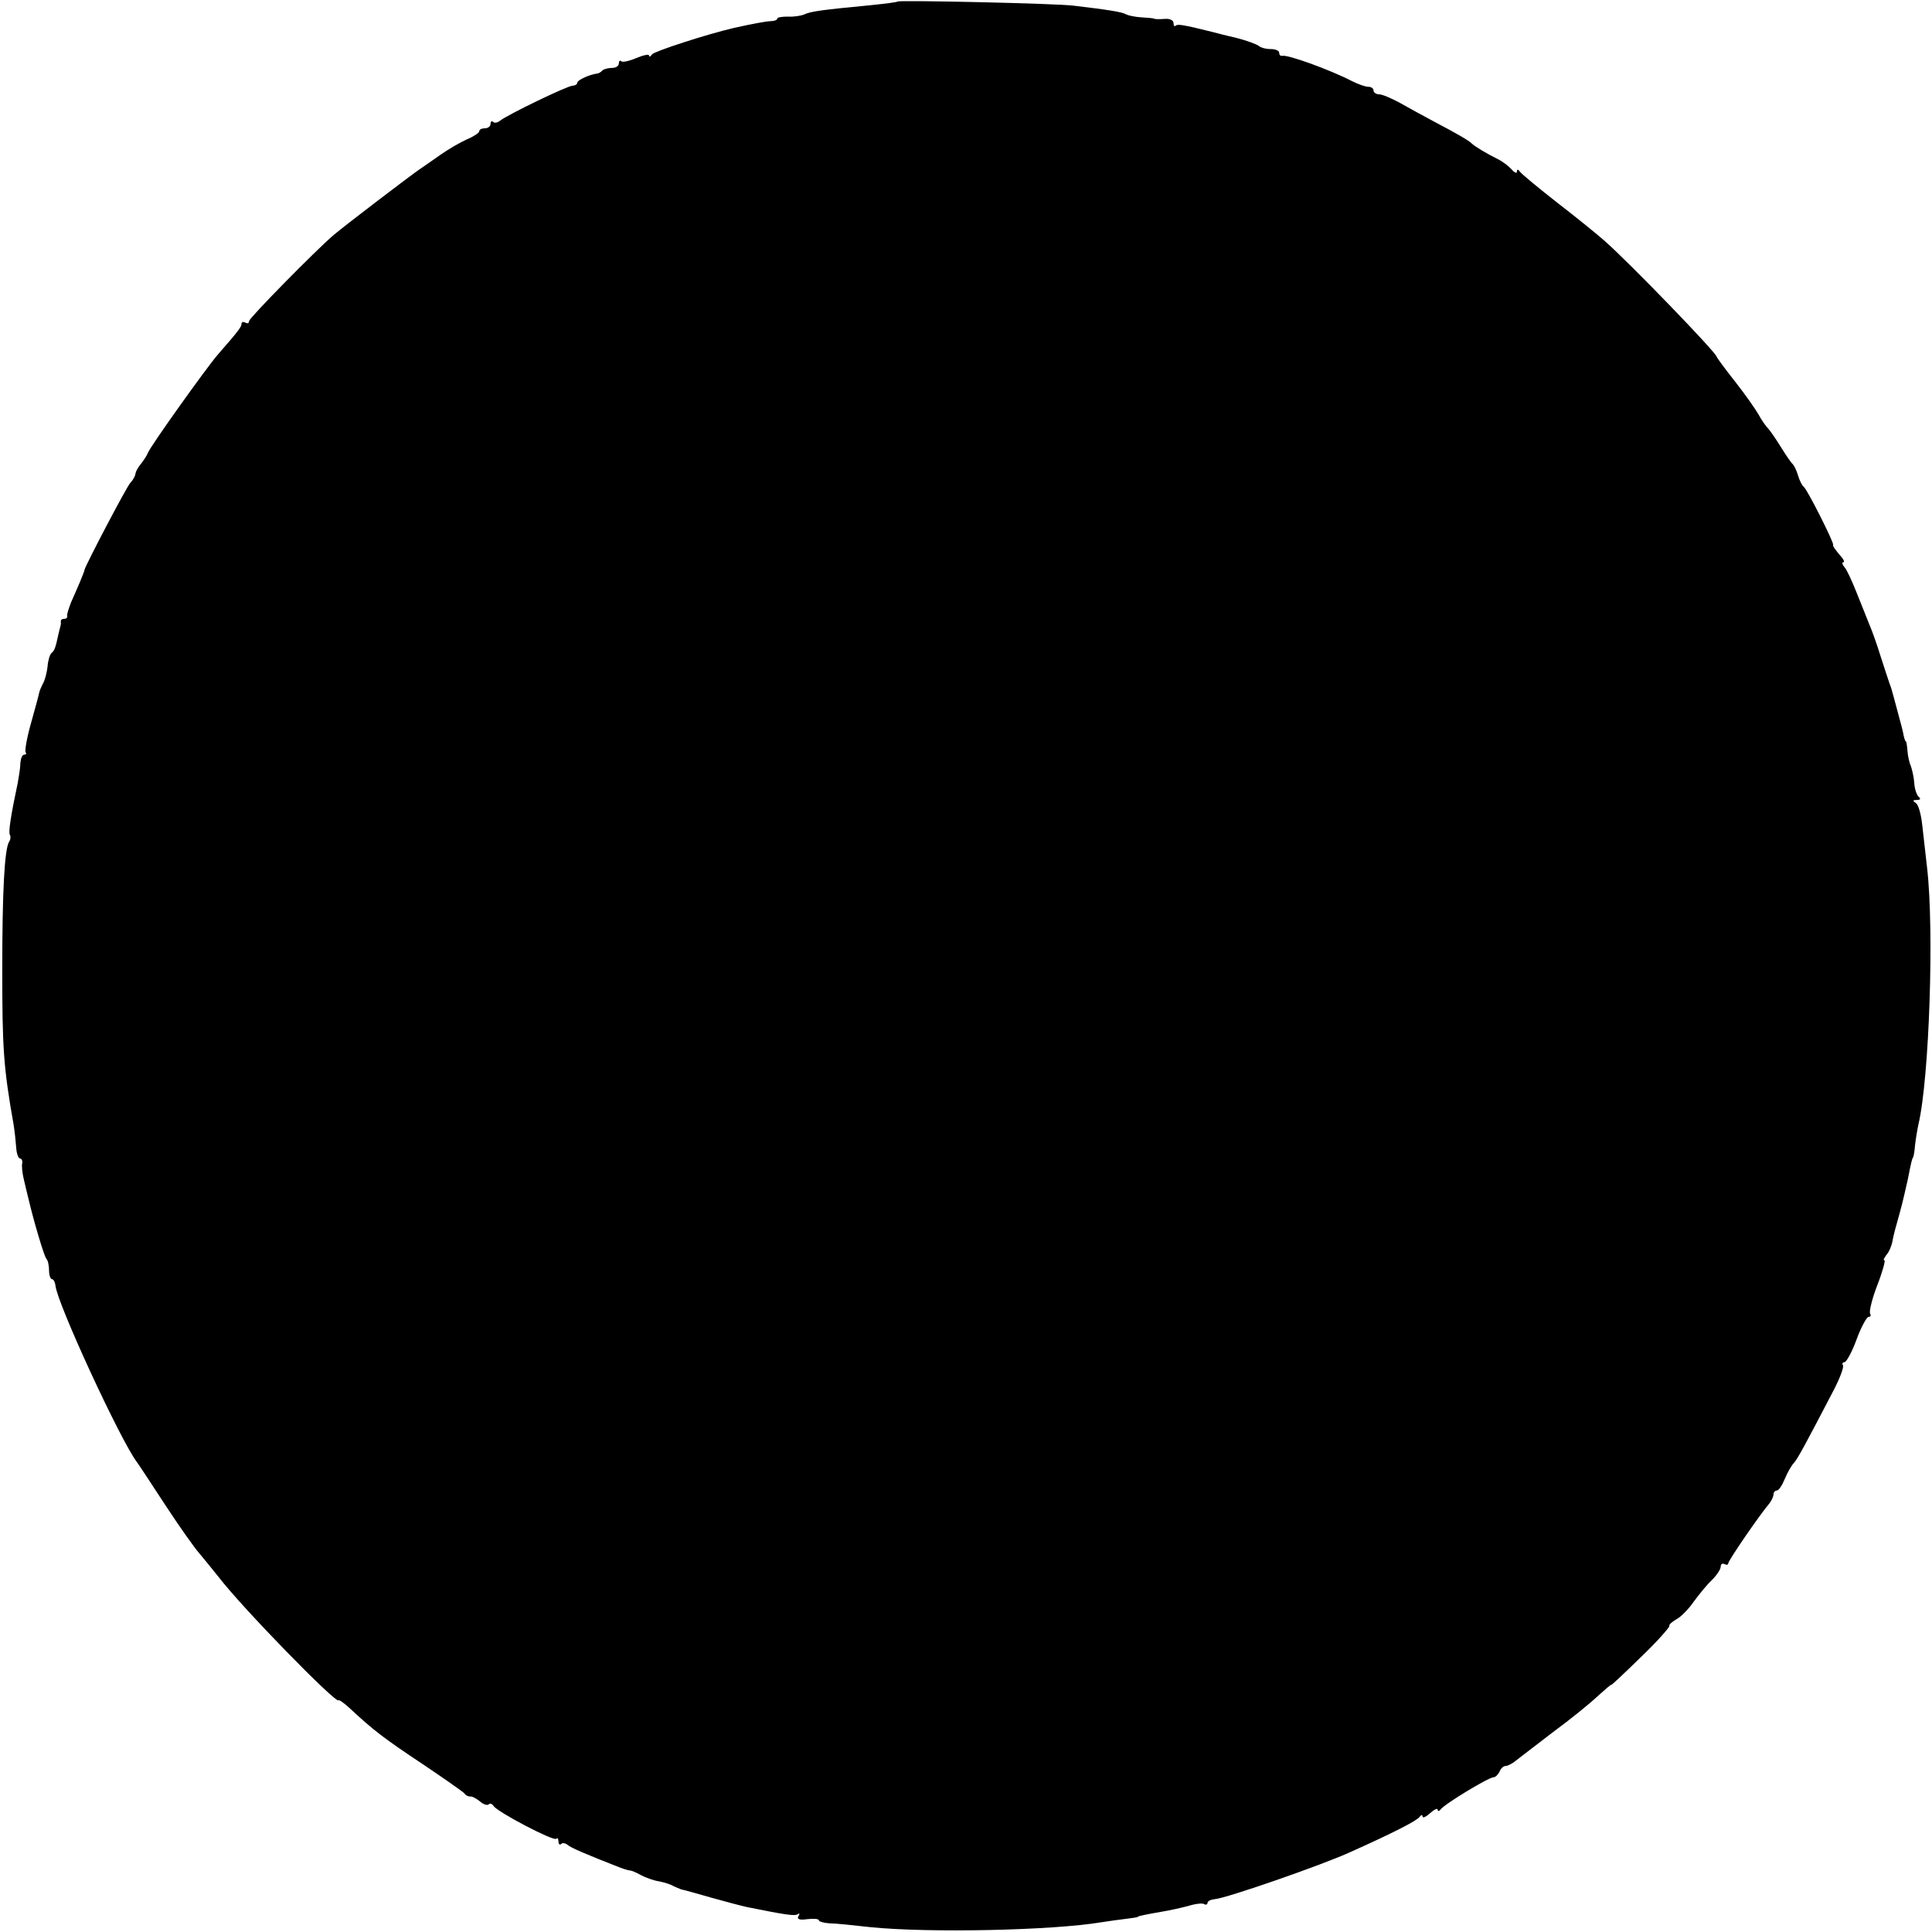
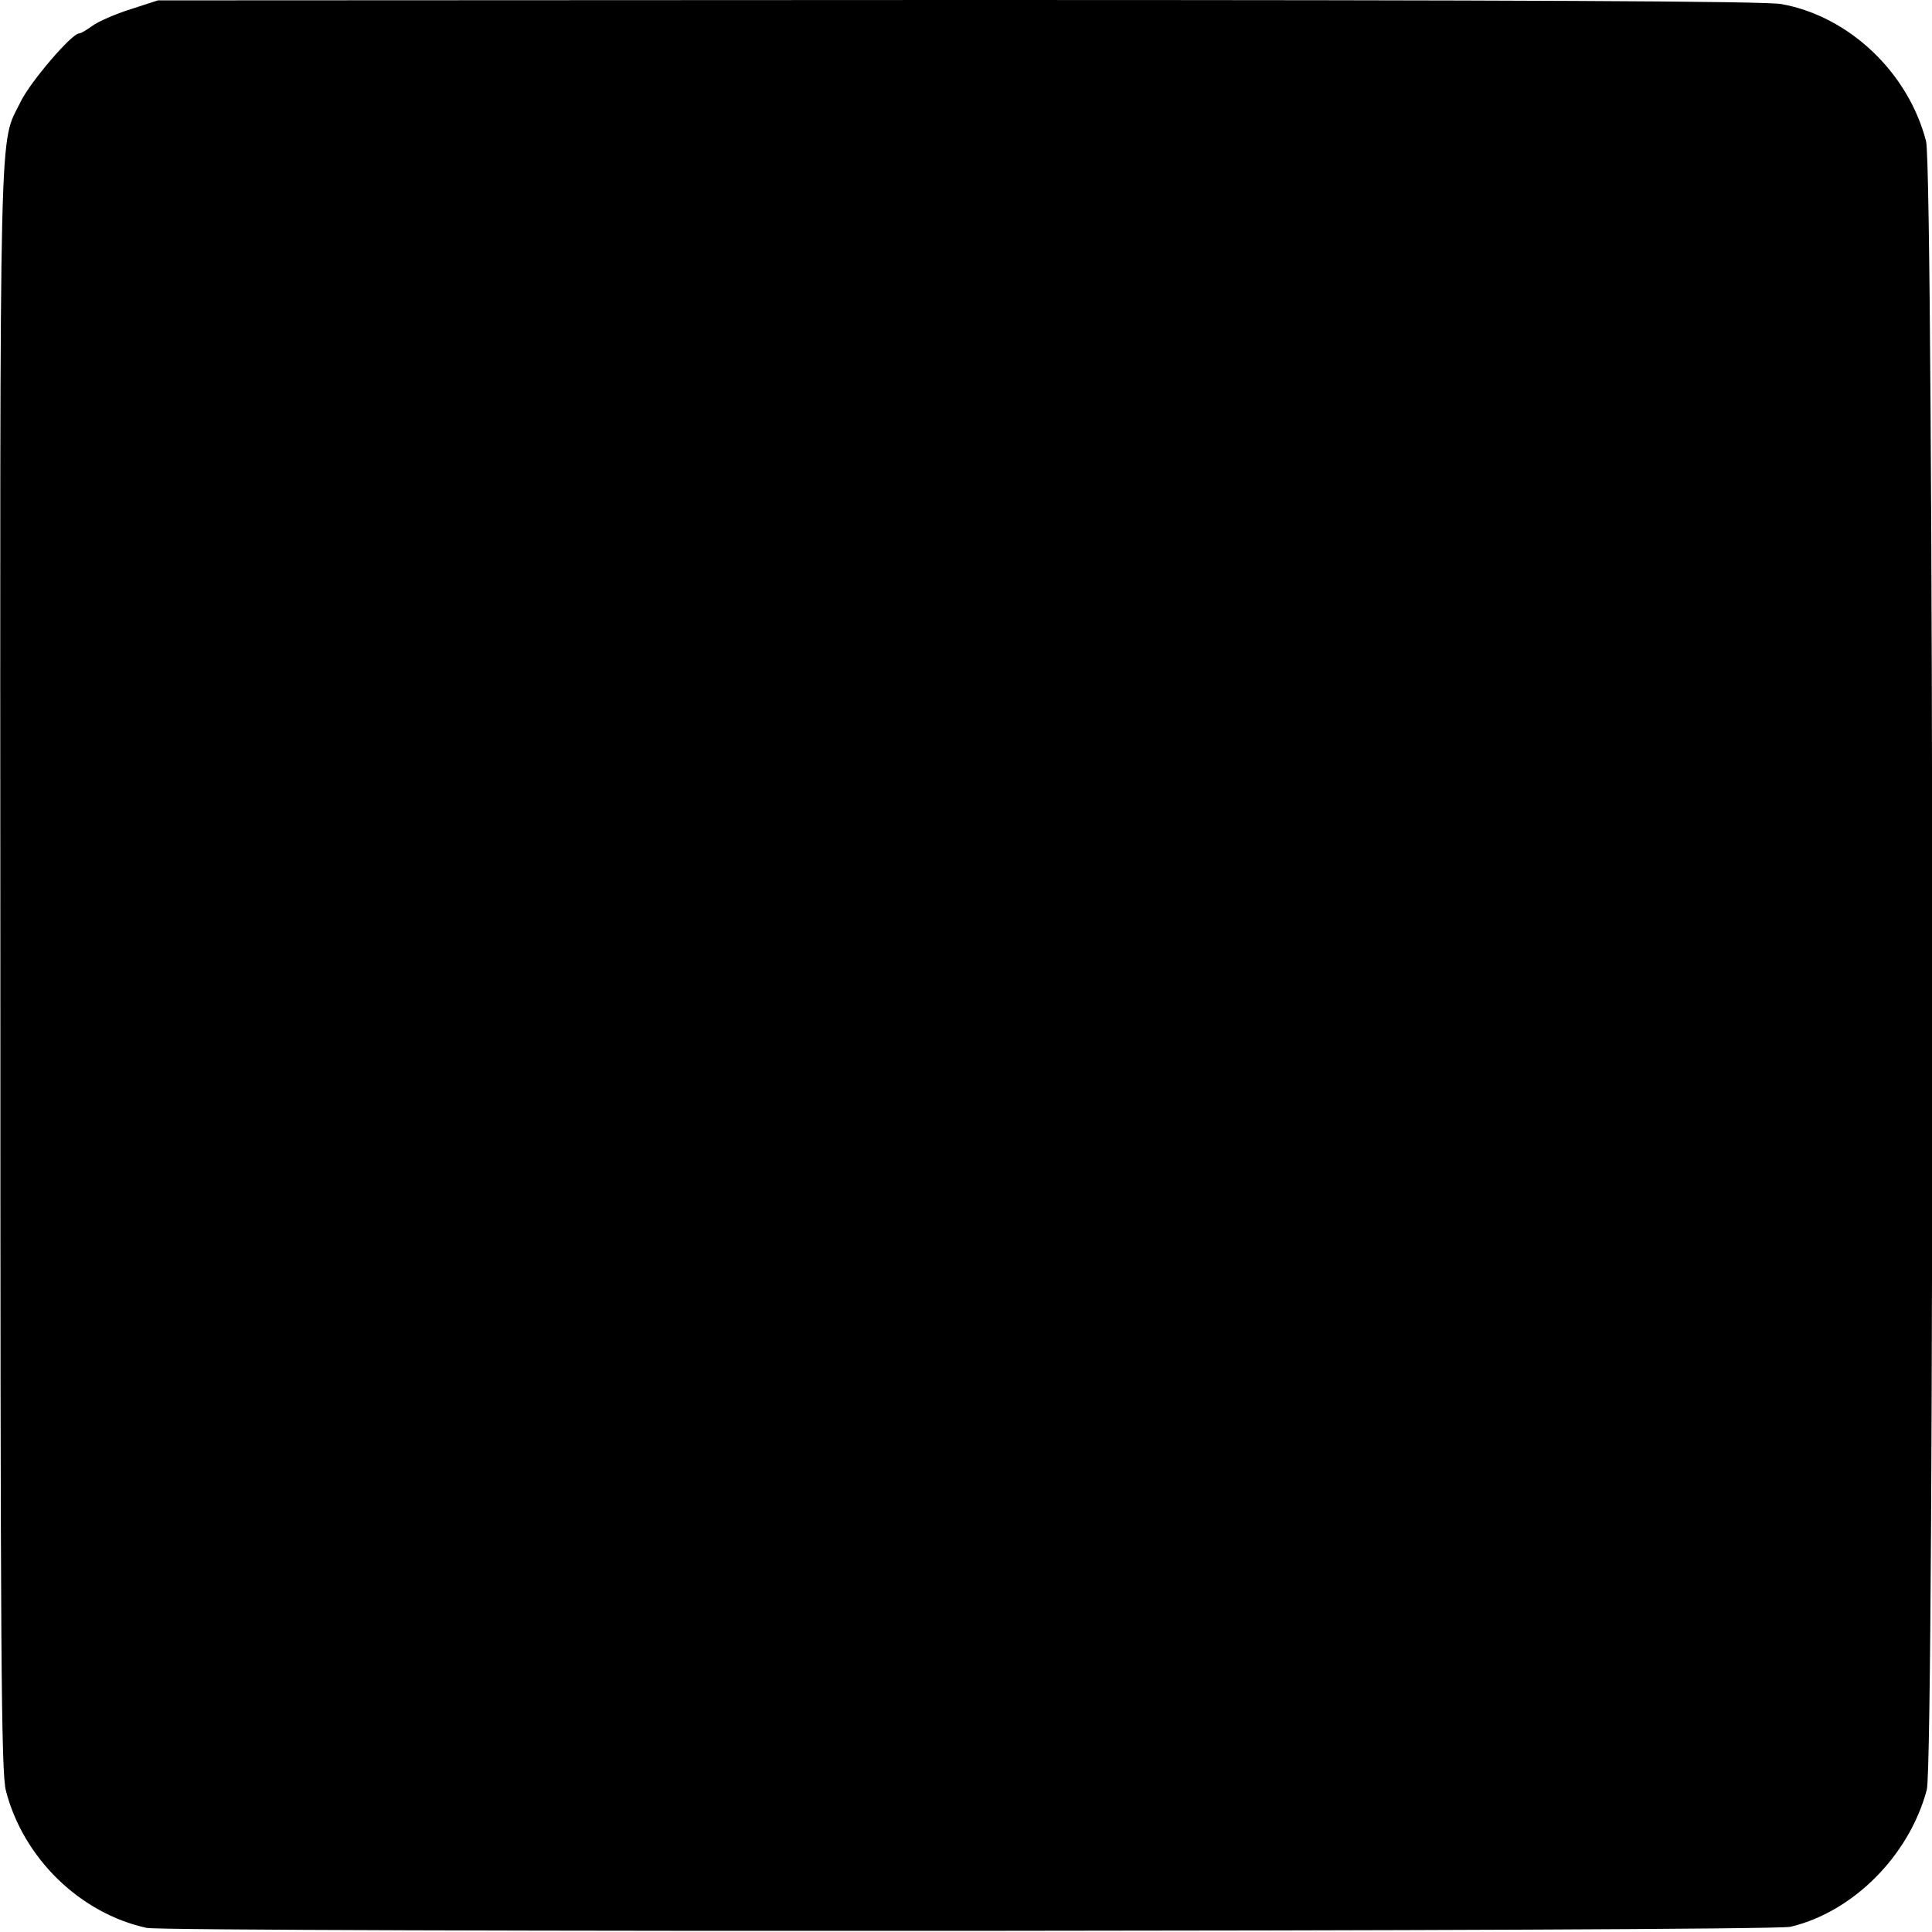
- <svg xmlns="http://www.w3.org/2000/svg" version="1.0" width="512pt" height="512pt" viewBox="0 0 512 512" preserveAspectRatio="xMidYMid meet">
-   <g transform="translate(0,512) scale(0.1,-0.1)" fill="#000000" stroke="none">
-     <path d="M2379 5116 c-2 -2 -35 -6 -74 -10 -125 -12 -156 -16 -173 -24 -9 -4 -29 -7 -44 -6 -16 0 -28 -2 -28 -5 0 -4 -8 -7 -17 -7 -17 -1 -48 -7 -98 -18 -73 -17 -211 -62 -217 -70 -4 -6 -8 -8 -8 -3 0 4 -15 1 -34 -7 -19 -8 -37 -12 -40 -8 -3 3 -6 0 -6 -6 0 -7 -8 -12 -18 -12 -10 0 -22 -3 -26 -7 -4 -5 -11 -8 -14 -8 -18 -2 -52 -17 -52 -24 0 -4 -6 -8 -12 -8 -14 0 -173 -77 -193 -93 -6 -5 -15 -7 -18 -3 -4 3 -7 1 -7 -5 0 -7 -7 -12 -15 -12 -8 0 -15 -3 -15 -8 0 -4 -15 -14 -32 -21 -18 -8 -49 -26 -69 -40 -20 -14 -47 -33 -59 -41 -22 -15 -198 -149 -226 -173 -47 -40 -224 -220 -224 -228 0 -6 -4 -7 -10 -4 -5 3 -10 2 -10 -3 0 -8 -7 -18 -63 -82 -31 -36 -178 -242 -185 -260 -3 -8 -12 -21 -19 -30 -7 -8 -13 -19 -14 -25 0 -5 -6 -17 -14 -25 -11 -13 -117 -215 -121 -230 0 -3 -6 -17 -12 -32 -7 -16 -17 -40 -24 -55 -6 -16 -11 -31 -10 -35 1 -5 -2 -8 -8 -8 -6 0 -9 -3 -9 -7 1 -5 0 -10 -1 -13 -1 -3 -3 -12 -5 -20 -8 -38 -11 -45 -19 -51 -4 -4 -9 -20 -10 -36 -2 -16 -7 -36 -12 -44 -4 -8 -9 -19 -10 -24 -1 -6 -11 -43 -22 -82 -11 -39 -17 -74 -14 -77 3 -3 1 -6 -4 -6 -5 0 -9 -10 -10 -22 0 -13 -4 -36 -7 -53 -18 -84 -25 -130 -21 -137 3 -5 2 -13 -2 -19 -12 -20 -18 -129 -18 -339 0 -206 3 -258 30 -410 3 -19 6 -47 7 -62 1 -16 6 -28 10 -28 4 0 7 -6 6 -12 -2 -7 0 -26 4 -43 4 -16 9 -39 12 -50 14 -60 42 -155 48 -161 4 -4 7 -18 7 -31 0 -13 4 -23 8 -23 4 0 8 -8 9 -17 4 -46 172 -410 216 -468 4 -5 38 -57 76 -115 38 -58 78 -114 88 -125 10 -12 34 -41 53 -65 63 -82 309 -334 317 -326 2 2 16 -8 32 -23 60 -56 90 -79 191 -146 58 -39 108 -74 111 -78 3 -5 10 -8 15 -8 5 1 16 -5 26 -13 9 -8 19 -11 23 -8 3 4 9 2 13 -4 10 -16 159 -94 166 -87 3 4 6 0 6 -7 0 -7 3 -10 7 -7 3 4 11 3 17 -2 9 -8 49 -25 141 -61 11 -4 22 -7 25 -7 3 0 16 -5 28 -12 13 -7 35 -15 50 -17 14 -3 30 -8 36 -12 6 -3 16 -7 21 -9 6 -1 42 -11 80 -22 39 -11 81 -22 95 -25 104 -21 126 -24 134 -19 5 4 6 1 2 -5 -5 -8 3 -11 23 -8 17 2 31 1 31 -3 0 -3 12 -7 28 -8 15 0 63 -5 107 -10 155 -16 485 -9 615 13 19 3 48 7 65 9 16 2 30 4 30 5 0 2 19 6 65 14 19 3 50 10 69 15 19 6 38 8 42 5 5 -3 9 -1 9 3 0 5 9 9 19 10 30 2 286 91 360 125 116 52 176 83 183 93 4 6 8 6 8 1 0 -5 9 -1 20 9 11 10 20 14 20 9 0 -5 4 -4 8 1 10 14 127 85 140 85 5 0 12 7 16 15 3 8 10 15 16 15 5 0 18 6 27 14 10 8 55 42 99 76 45 33 98 76 118 95 20 18 36 32 36 30 0 -2 35 31 78 73 44 42 77 80 76 83 -2 3 7 11 19 18 12 6 33 28 46 47 14 19 35 45 48 57 12 12 23 28 23 35 0 7 5 10 10 7 6 -3 10 -2 10 2 0 7 82 127 110 160 5 7 10 17 10 23 0 5 4 10 9 10 5 0 14 14 21 31 7 17 18 36 24 42 10 11 31 50 106 194 16 31 27 60 24 65 -3 4 -1 8 4 8 5 0 20 27 32 60 12 33 27 60 32 60 5 0 7 4 4 9 -3 5 5 39 19 75 14 36 22 66 19 66 -4 0 -1 6 5 14 7 8 14 24 16 36 2 13 11 46 19 74 8 28 17 69 22 91 9 46 11 54 14 58 1 1 4 16 5 32 2 17 6 41 9 55 29 123 42 517 23 680 -4 36 -10 87 -13 115 -3 27 -10 53 -17 57 -9 6 -8 8 3 8 9 0 11 3 5 8 -5 4 -11 20 -12 37 -1 16 -6 36 -9 45 -4 8 -8 26 -9 40 -1 14 -3 25 -4 25 -2 0 -4 7 -6 15 -1 8 -8 35 -15 60 -7 25 -13 50 -15 55 -1 6 -5 17 -8 25 -3 8 -13 40 -23 70 -9 30 -23 69 -30 85 -7 17 -22 55 -34 85 -12 30 -26 61 -32 67 -6 7 -7 13 -3 13 5 0 0 9 -11 21 -10 12 -18 23 -16 25 3 5 -69 148 -78 154 -4 3 -11 16 -15 30 -4 14 -11 27 -14 30 -4 3 -17 22 -30 43 -13 21 -28 43 -34 50 -7 7 -19 24 -27 39 -8 14 -36 54 -62 87 -27 34 -48 63 -49 66 -1 11 -232 250 -297 307 -17 15 -72 60 -124 100 -51 40 -96 77 -100 83 -5 7 -8 7 -8 0 0 -5 -6 -3 -13 5 -7 8 -23 21 -37 28 -27 13 -62 34 -70 42 -8 8 -41 27 -100 58 -30 16 -72 39 -93 51 -21 11 -44 21 -52 21 -8 0 -15 5 -15 10 0 6 -6 10 -14 10 -8 0 -27 7 -43 15 -58 30 -171 71 -185 67 -5 -1 -8 3 -8 8 0 6 -10 10 -23 10 -13 0 -27 4 -32 9 -6 4 -32 14 -60 21 -27 6 -57 14 -65 16 -72 18 -90 21 -94 16 -4 -3 -6 0 -6 7 0 7 -10 12 -22 11 -13 -1 -25 -1 -28 0 -3 2 -19 3 -35 4 -17 1 -35 5 -41 8 -9 6 -46 12 -139 23 -48 6 -461 15 -466 11z" />
+ <svg xmlns="http://www.w3.org/2000/svg" version="1.0" width="520pt" height="520pt" viewBox="0 0 520 520" preserveAspectRatio="xMidYMid meet">
+   <g transform="translate(0,520) scale(0.1,-0.1)" fill="#000000" stroke="none">
+     <path d="M351 5175 c-41 -13 -87 -33 -103 -45 -15 -11 -31 -20 -35 -20 -20 0 -131 -130 -157 -183 -59 -122 -56 27 -55 -2327 0 -1850 2 -2173 15 -2220 47 -182 200 -330 379 -369 60 -12 4370 -10 4424 3 169 40 320 192 367 369 21 79 19 4356 -2 4437 -48 185 -207 336 -389 369 -41 8 -706 11 -2215 11 l-2155 -1 -74 -24z" />
  </g>
</svg>
